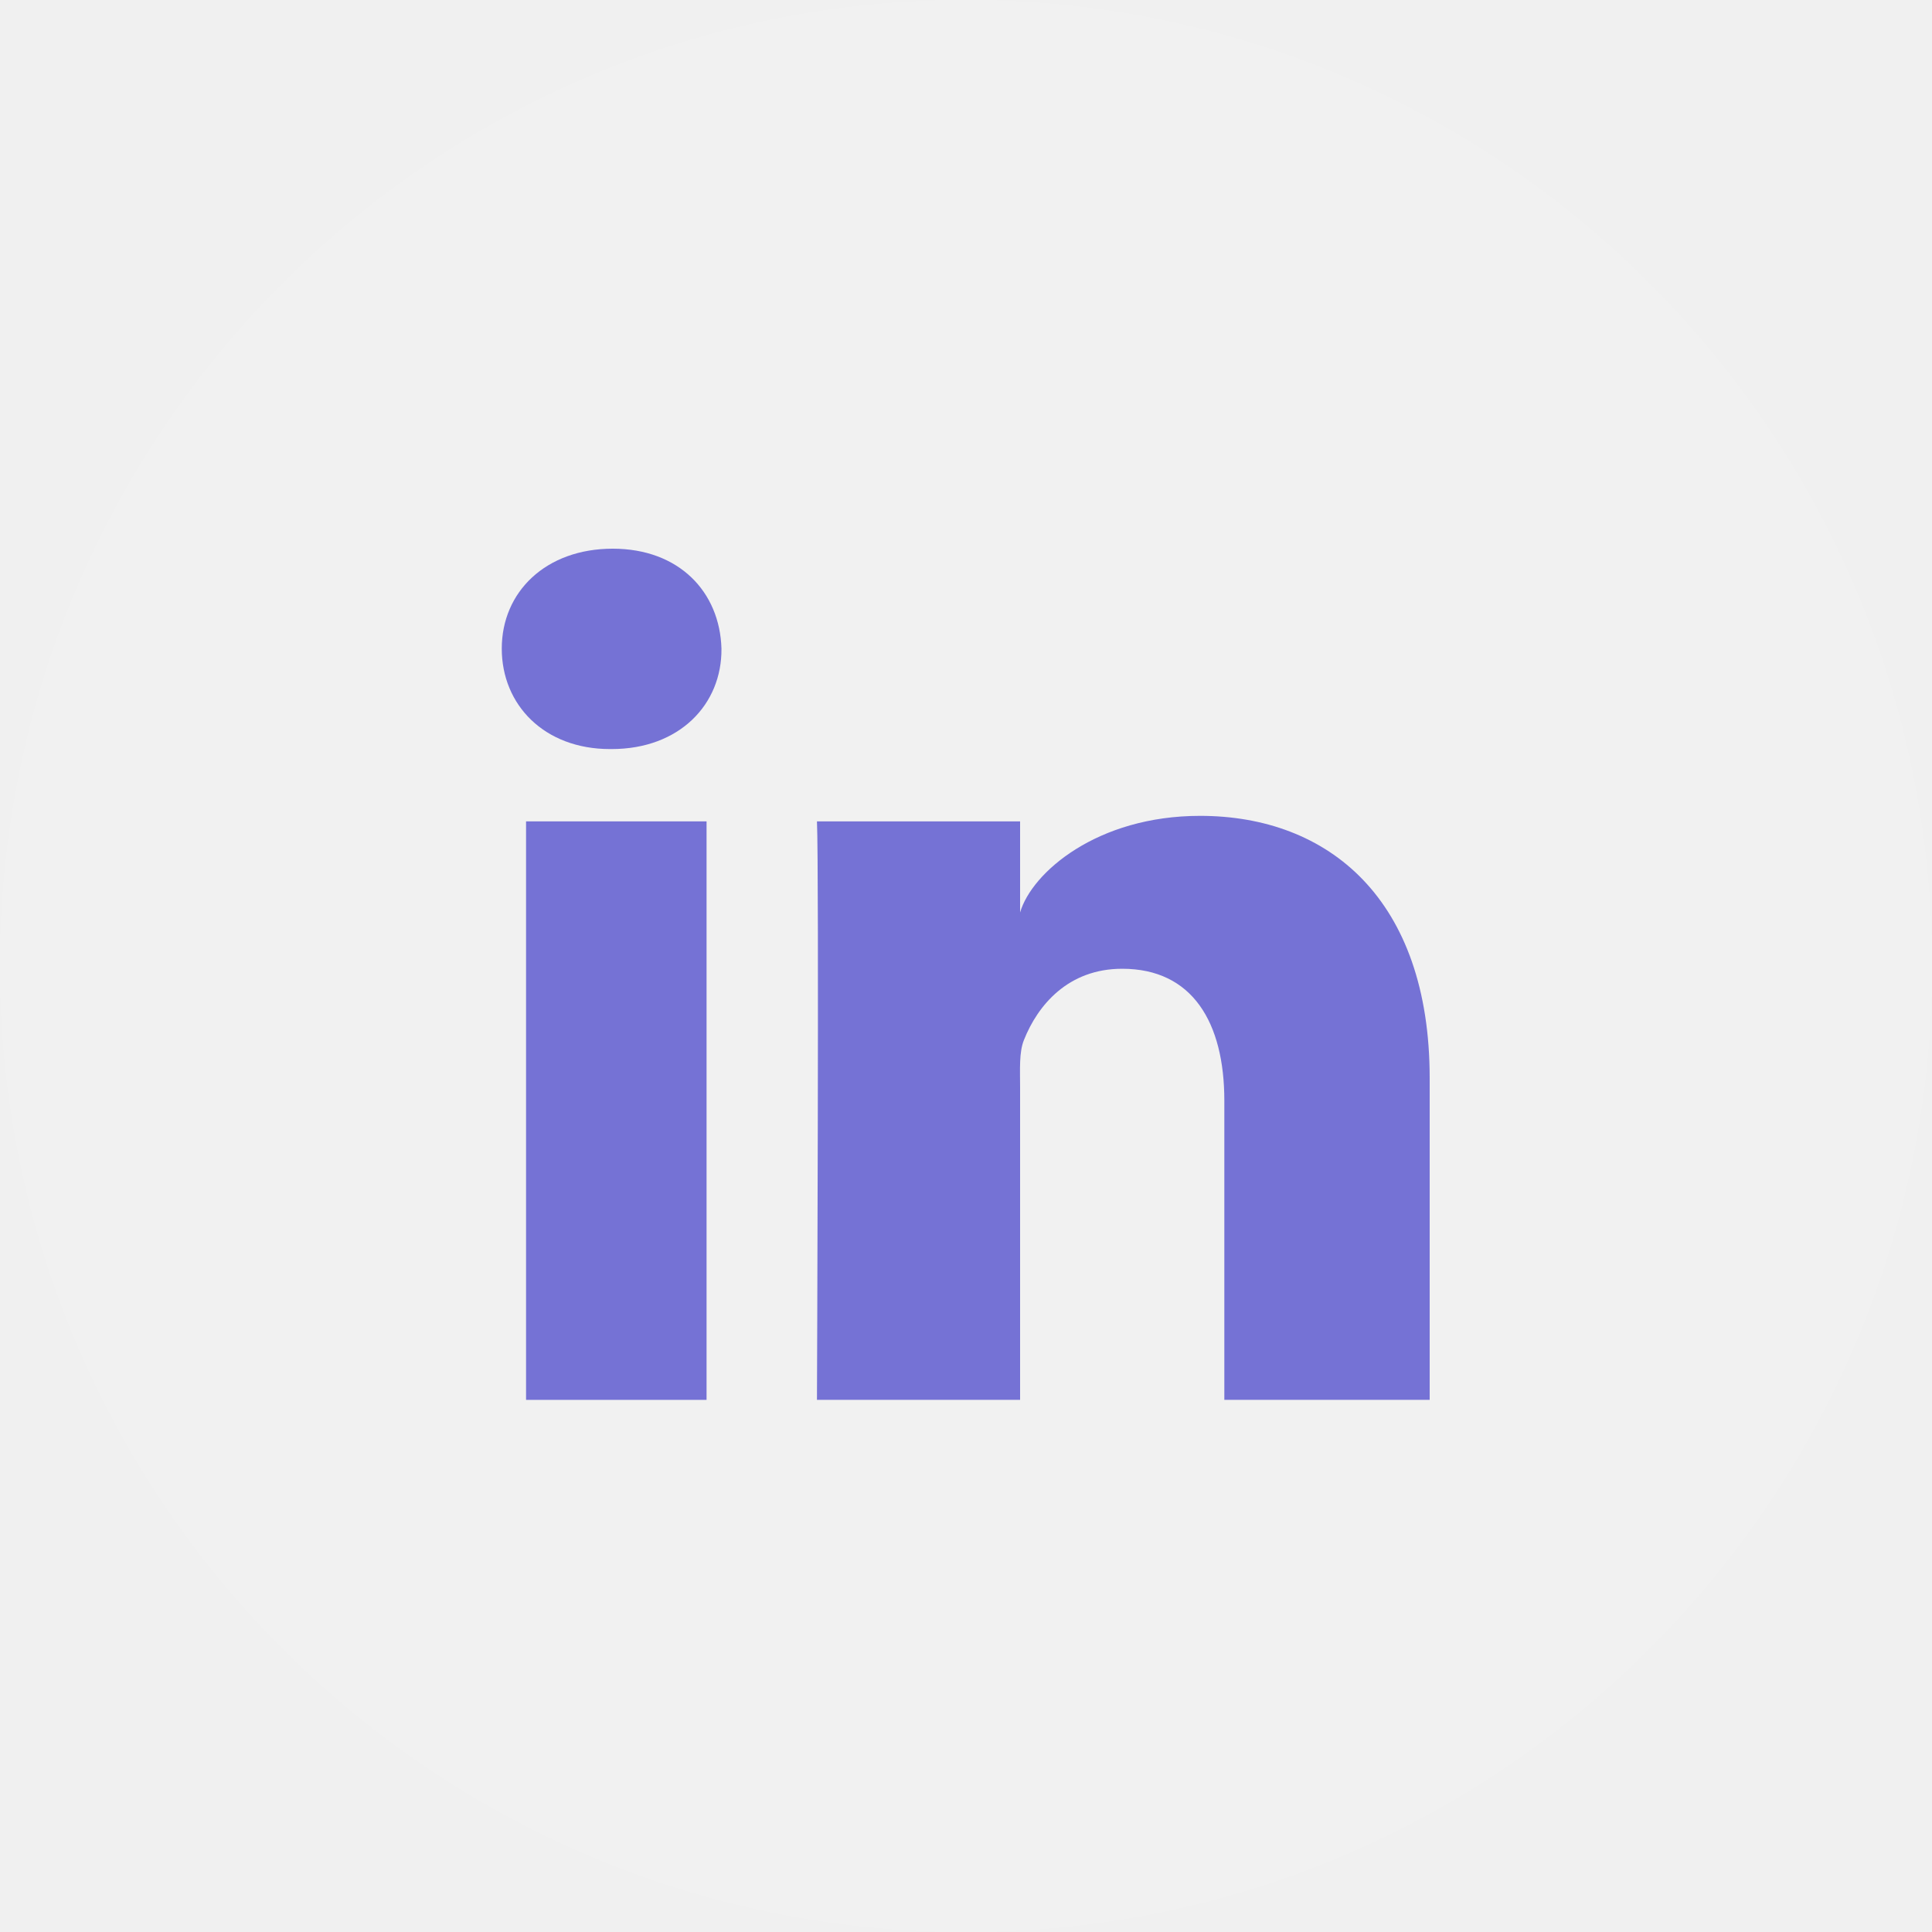
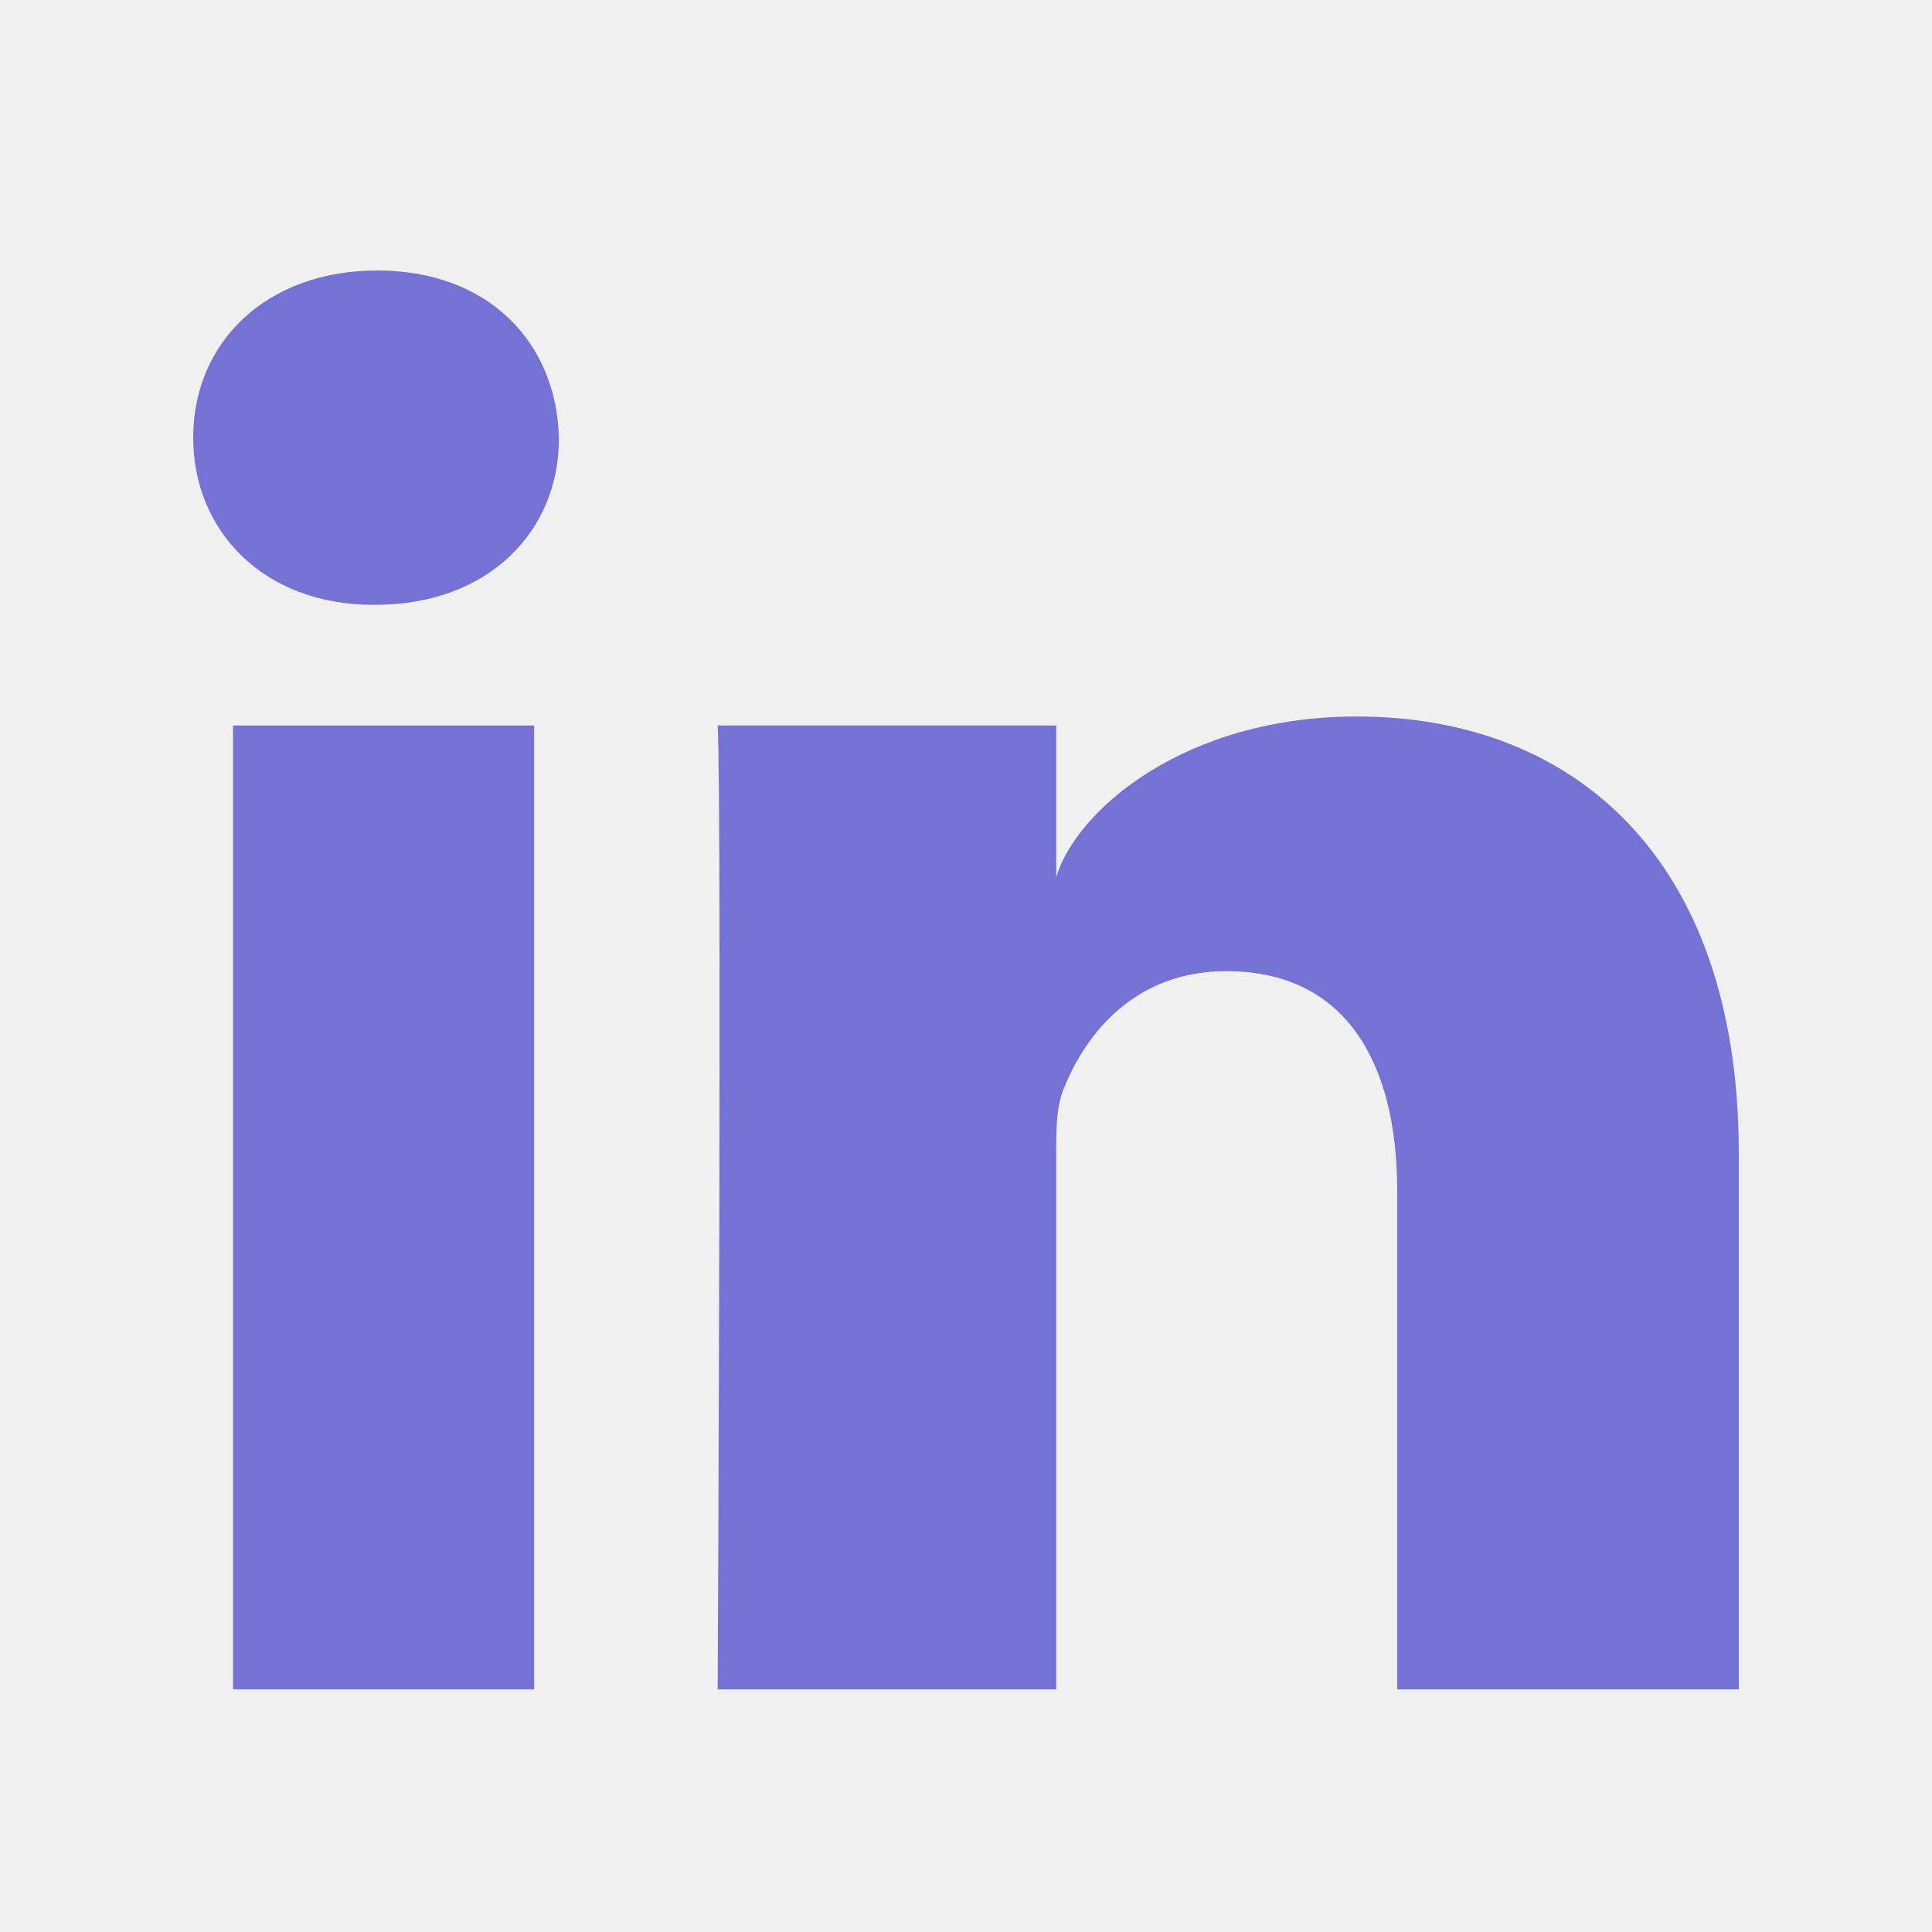
- <svg xmlns="http://www.w3.org/2000/svg" width="35" height="35" viewBox="0 0 35 35" fill="none">
-   <defs>
-     <clipPath id="clip20_1987">
-       <rect id="linkedin-svg" width="21" height="21" transform="translate(7 7.000488)" fill="white" fill-opacity="0" />
-     </clipPath>
-   </defs>
-   <rect id="Rectangle 7" rx="17.5" width="35" height="35" fill="#FFFFFF" fill-opacity="0.1" />
-   <rect id="linkedin-svg" width="21" height="21" transform="translate(7 7.000488)" fill="#FFFFFF" fill-opacity="0" />
-   <g clip-path="url(#clip20_1987)">
-     <path id="Vector" d="M9.53 14.88L12.8 14.88L12.8 25.36L9.53 25.36L9.53 14.88Z" fill="#7572D5" fill-opacity="1" fill-rule="evenodd" />
-     <path id="Vector" d="M11.1 9.94C9.89 9.94 9.09 10.72 9.09 11.75C9.09 12.77 9.86 13.57 11.05 13.57L11.08 13.57C12.31 13.57 13.08 12.76 13.07 11.75C13.04 10.72 12.3 9.94 11.1 9.94Z" fill="#7572D5" fill-opacity="1" fill-rule="nonzero" />
-     <path id="Vector" d="M21.74 14.78C19.87 14.78 18.69 15.81 18.48 16.53L18.48 14.88L14.8 14.88C14.84 15.75 14.8 25.36 14.8 25.36L18.48 25.36L18.48 19.7C18.48 19.37 18.46 19.06 18.55 18.84C18.8 18.21 19.35 17.55 20.33 17.55C21.6 17.55 22.18 18.52 22.18 19.94L22.18 25.36L25.9 25.36L25.9 19.53C25.9 16.29 24.07 14.78 21.74 14.78Z" fill="#7572D5" fill-opacity="1" fill-rule="nonzero" />
-   </g>
+ <svg xmlns="http://www.w3.org/2000/svg" width="21" height="21" viewBox="0 0 21 21" fill="none">
+   <path d="M5.806 7.886H2.533V18.363H5.806V7.886Z" fill="#7572D5" />
+   <path d="M4.101 2.94C2.894 2.94 2.1 3.721 2.1 4.757C2.1 5.774 2.868 6.574 4.055 6.574H4.081C5.314 6.574 6.082 5.768 6.075 4.757C6.049 3.721 5.308 2.94 4.101 2.94Z" fill="#7572D5" />
+   <path d="M14.748 7.788C12.871 7.788 11.697 8.811 11.481 9.533V7.886H7.801C7.847 8.759 7.801 18.363 7.801 18.363H11.481V12.701C11.481 12.38 11.468 12.065 11.559 11.842C11.809 11.212 12.353 10.556 13.331 10.556C14.61 10.556 15.187 11.527 15.187 12.944V18.363H18.9V12.537C18.9 9.297 17.076 7.788 14.748 7.788Z" fill="#7572D5" />
</svg>
